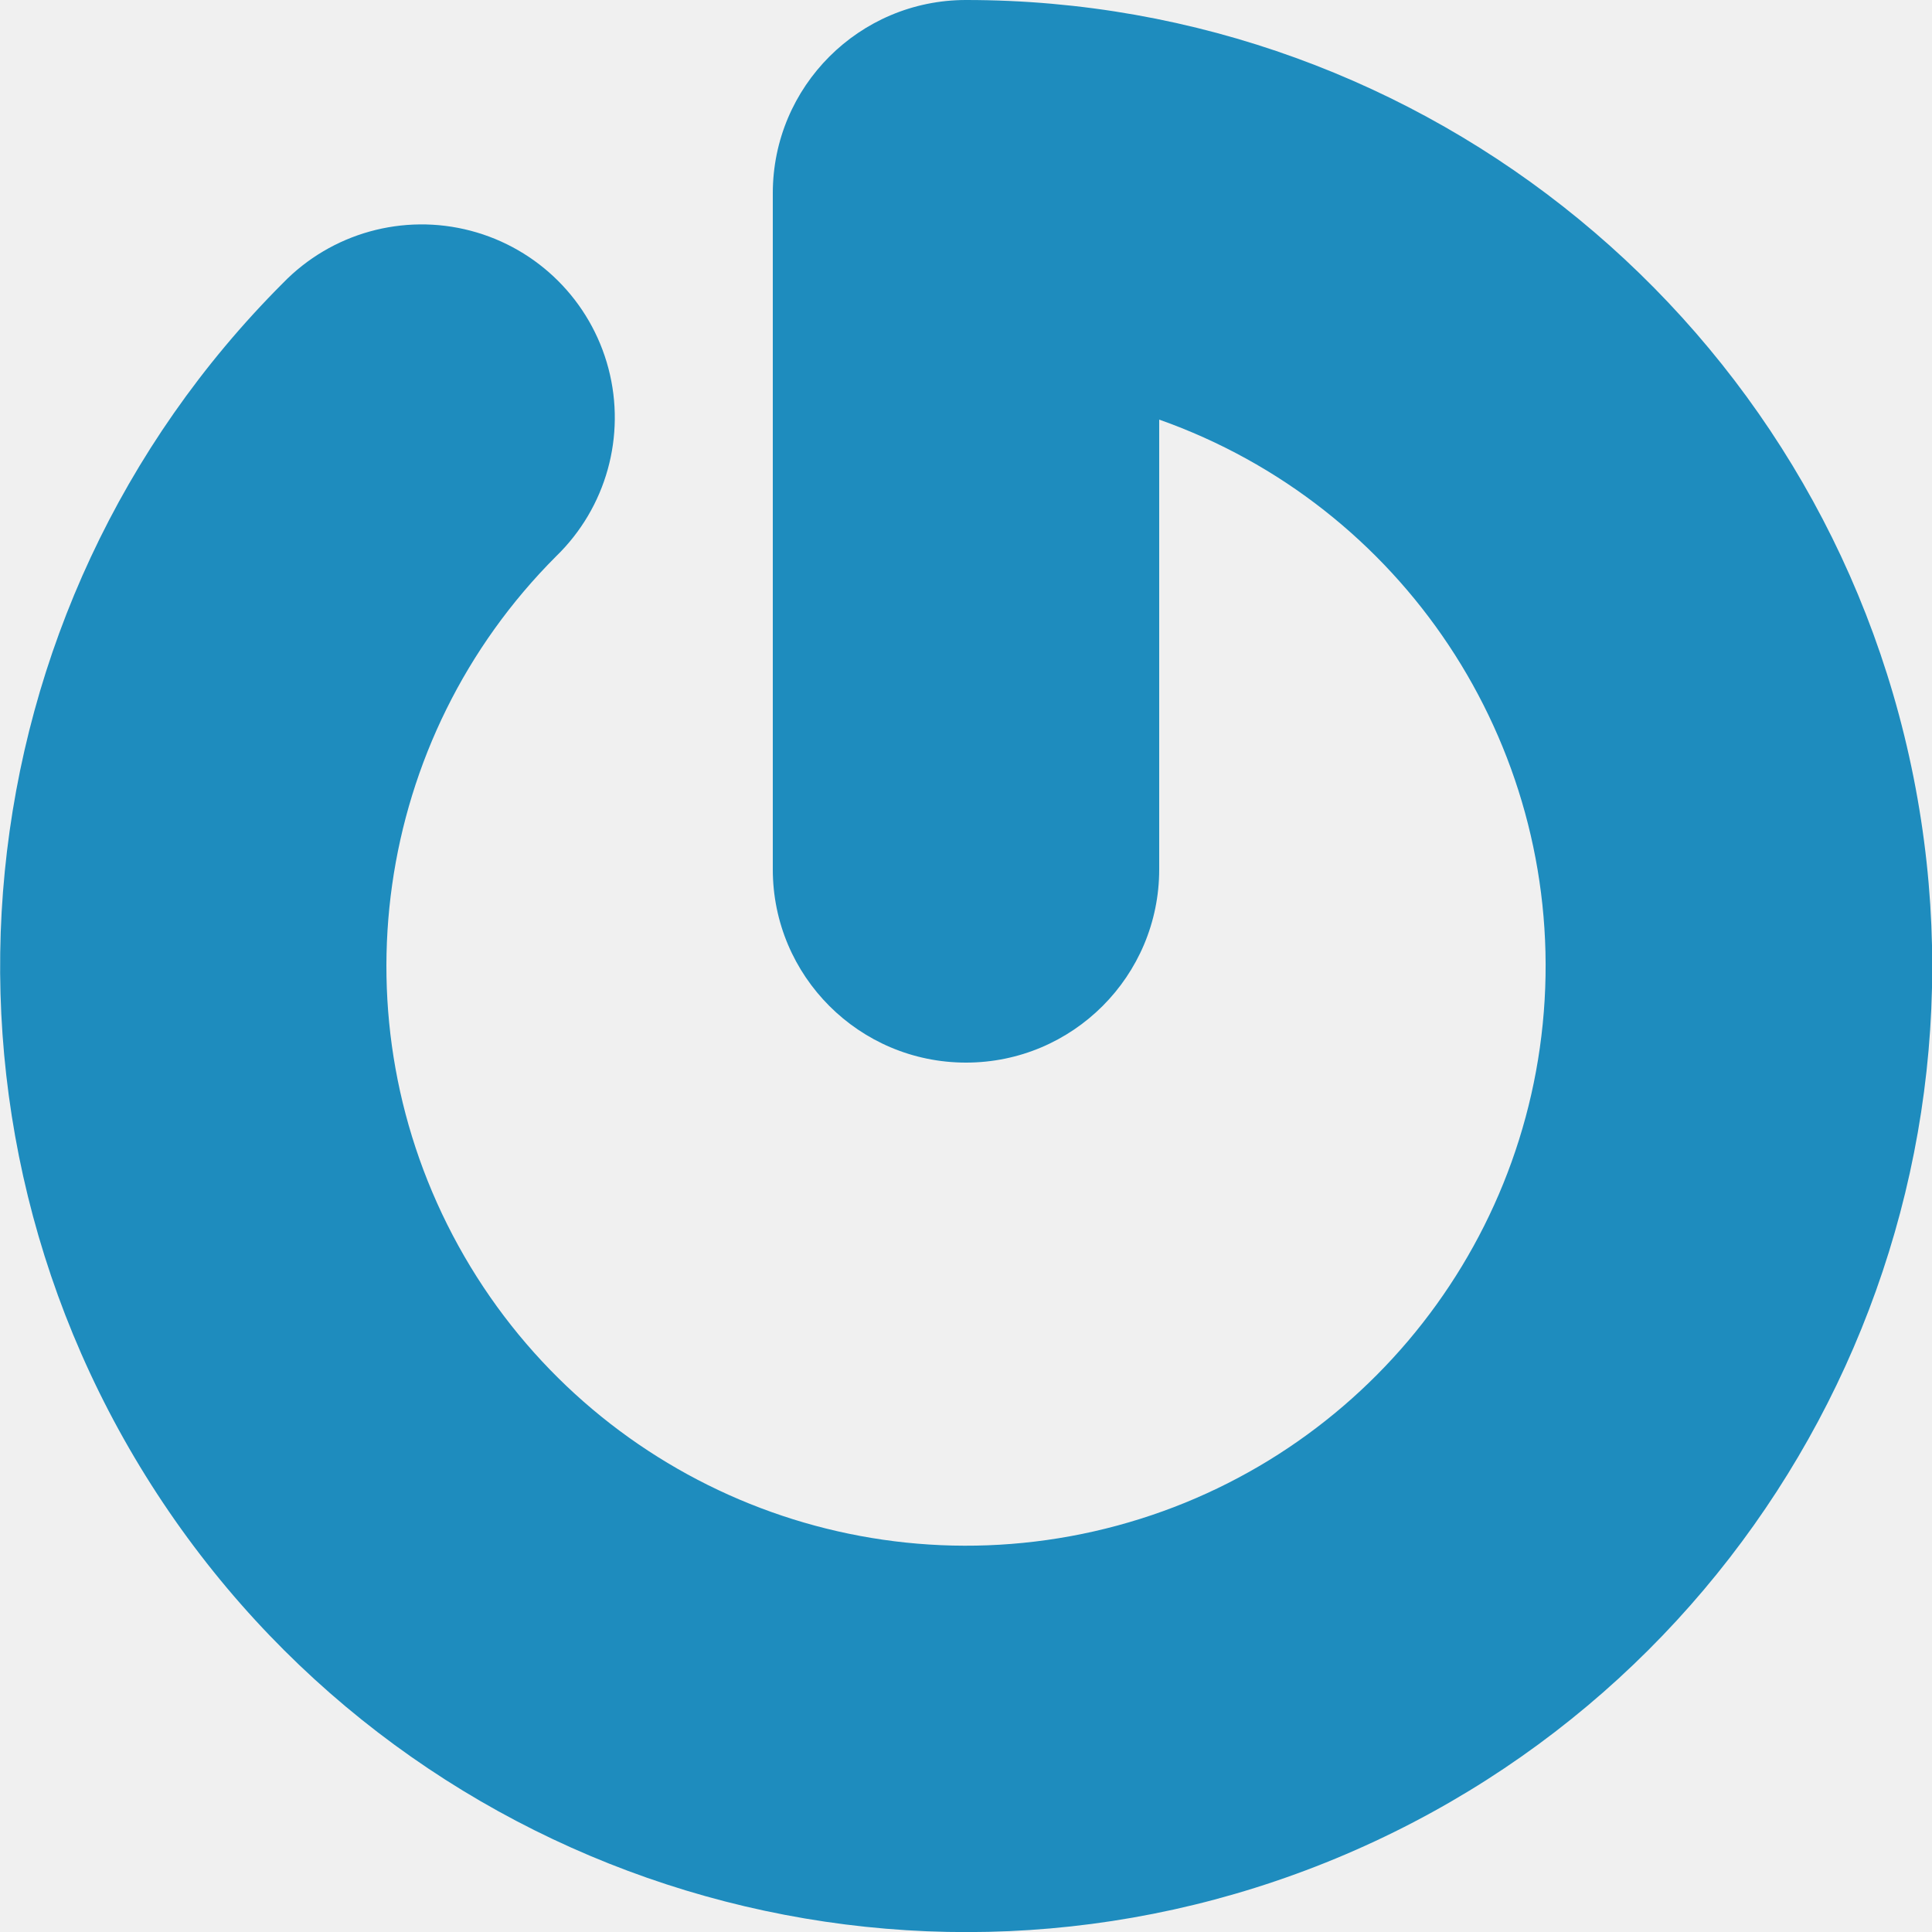
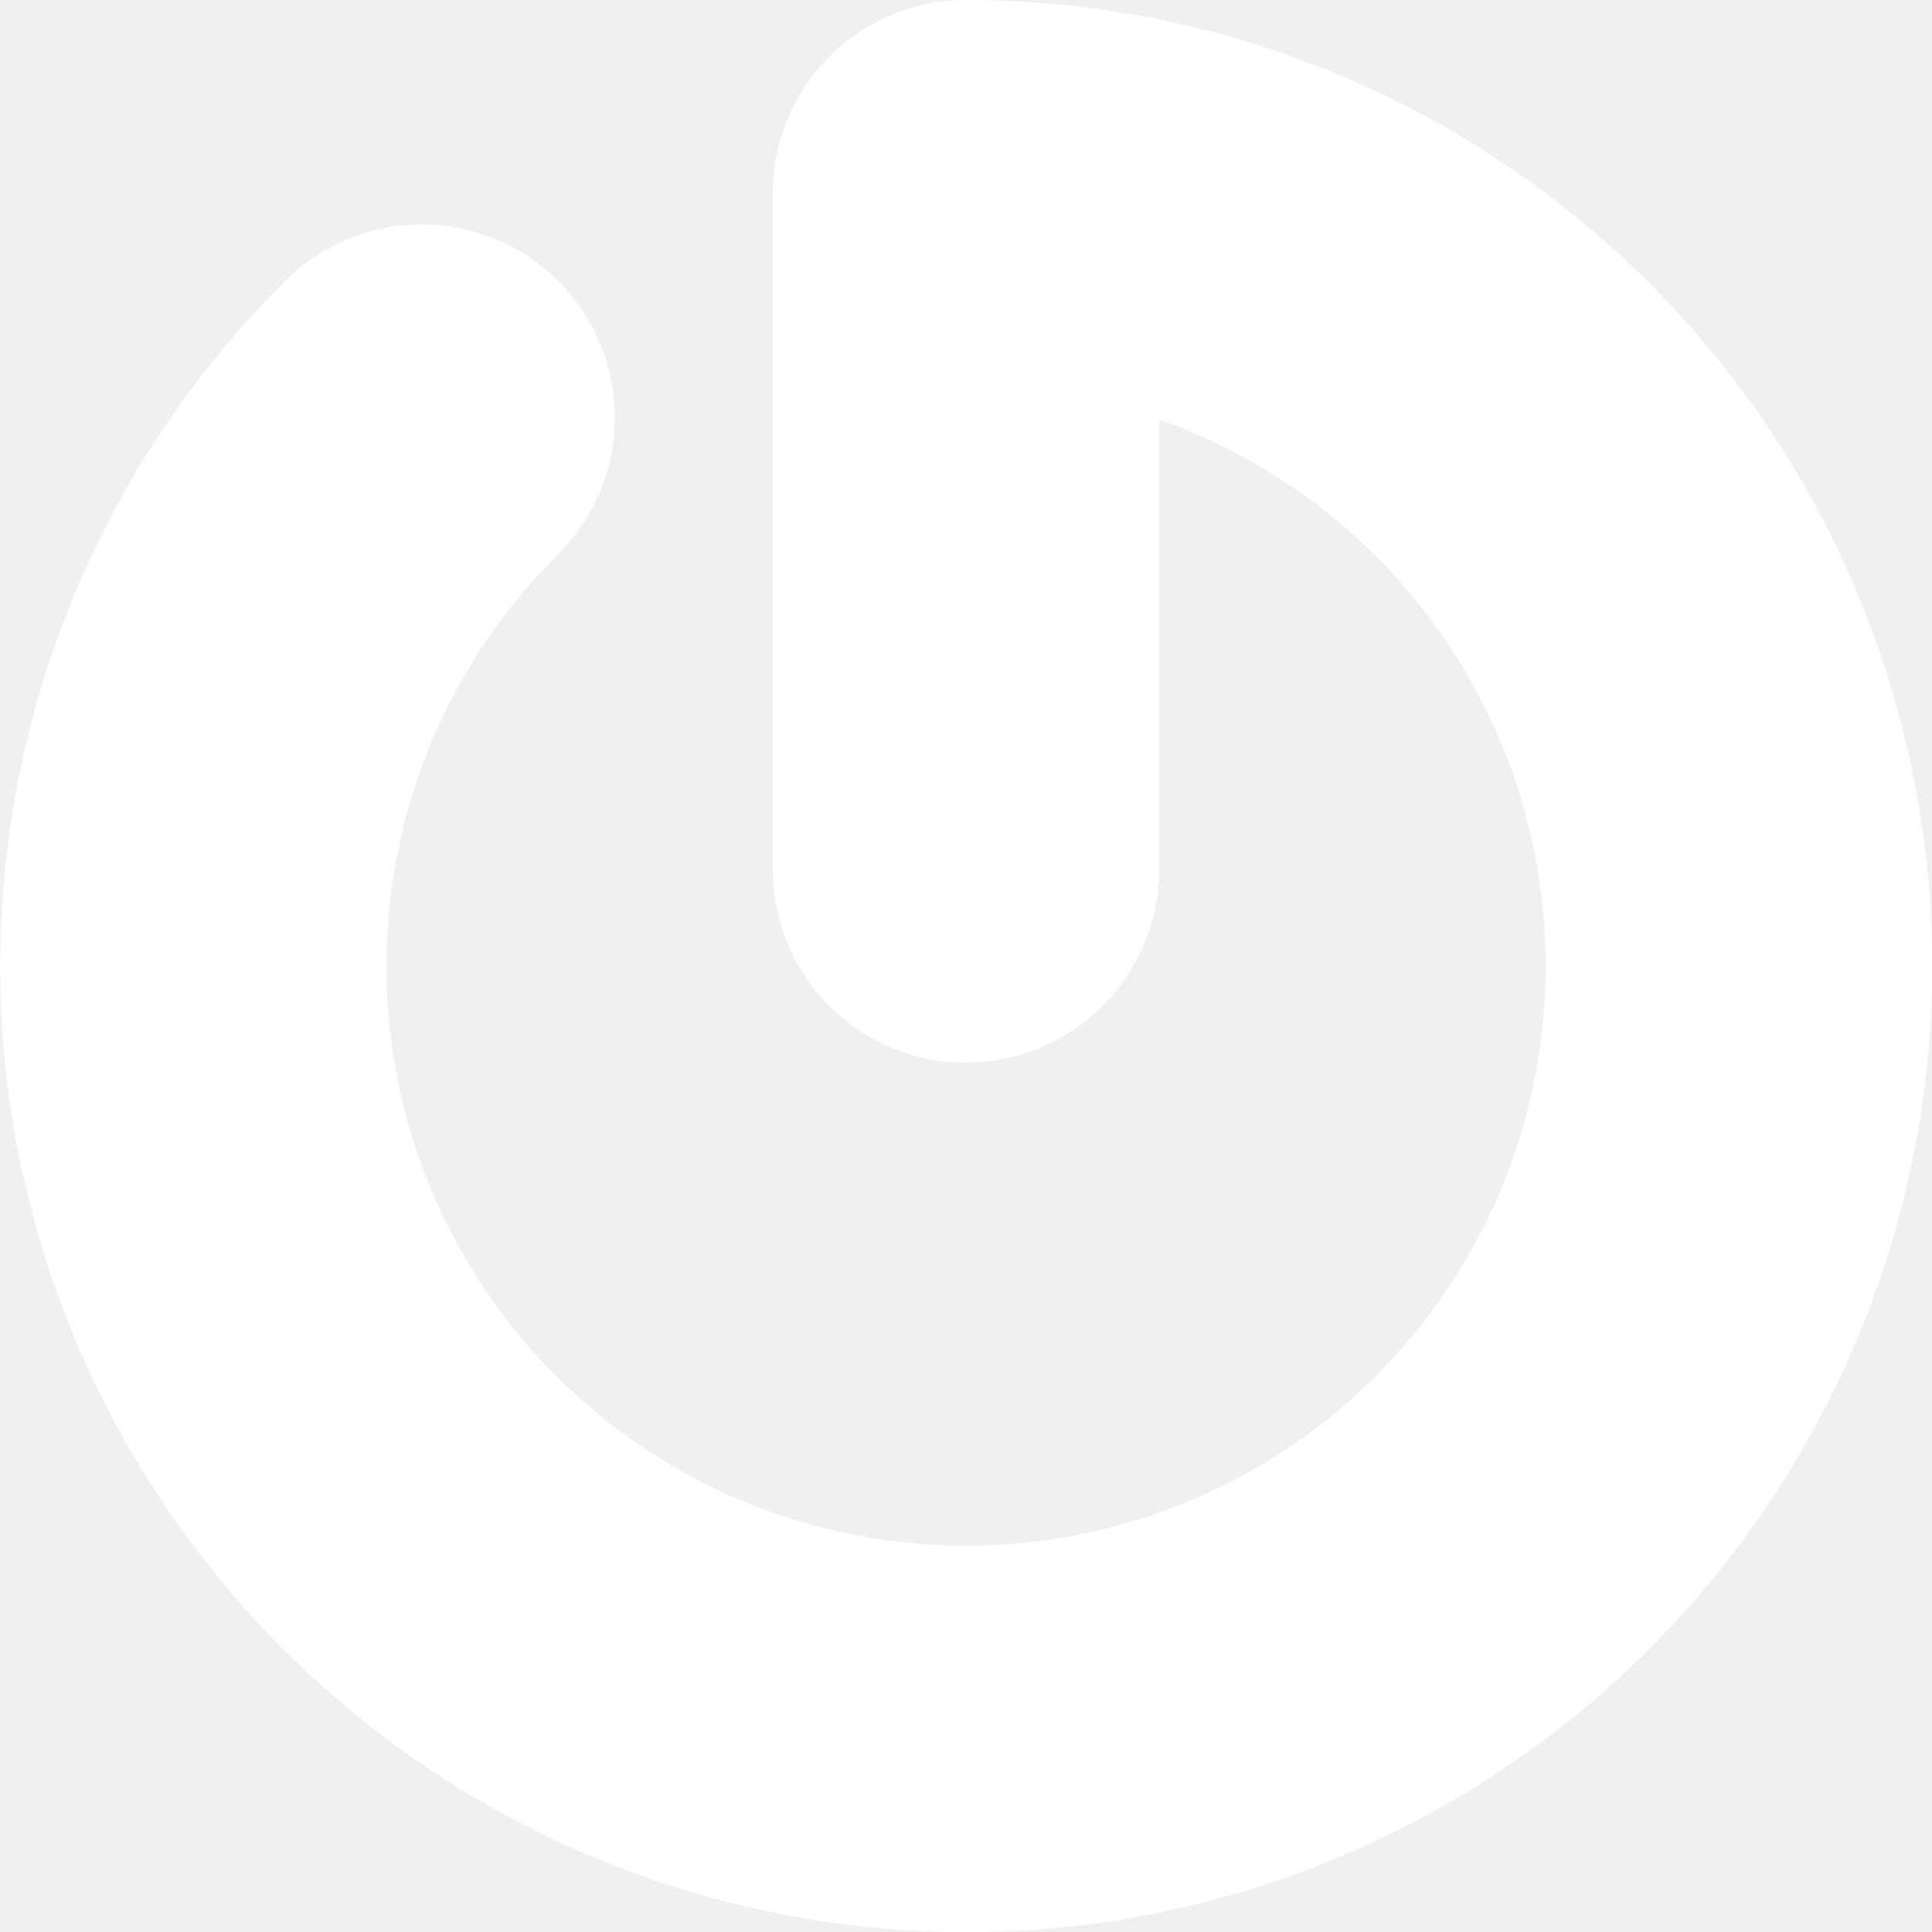
<svg xmlns="http://www.w3.org/2000/svg" width="2500" height="2500" preserveAspectRatio="xMidYMid" viewBox="0 0 256 256">
-   <path fill="#1E8CBE" d="M128 0a25.6 25.6 0 0 0-25.6 25.6v89.6a25.6 25.6 0 0 0 51.2 0V55.6a76.8 76.8 0 1 1-79.9 18.1 25.6 25.6 0 1 0-36.2-36.2A128 128 0 1 0 128 0" />
+   <path fill="#fff" d="M128 0a25.6 25.6 0 0 0-25.6 25.6v89.6a25.6 25.6 0 0 0 51.2 0V55.6a76.8 76.8 0 1 1-79.9 18.1 25.6 25.6 0 1 0-36.2-36.2A128 128 0 1 0 128 0" />
</svg>
